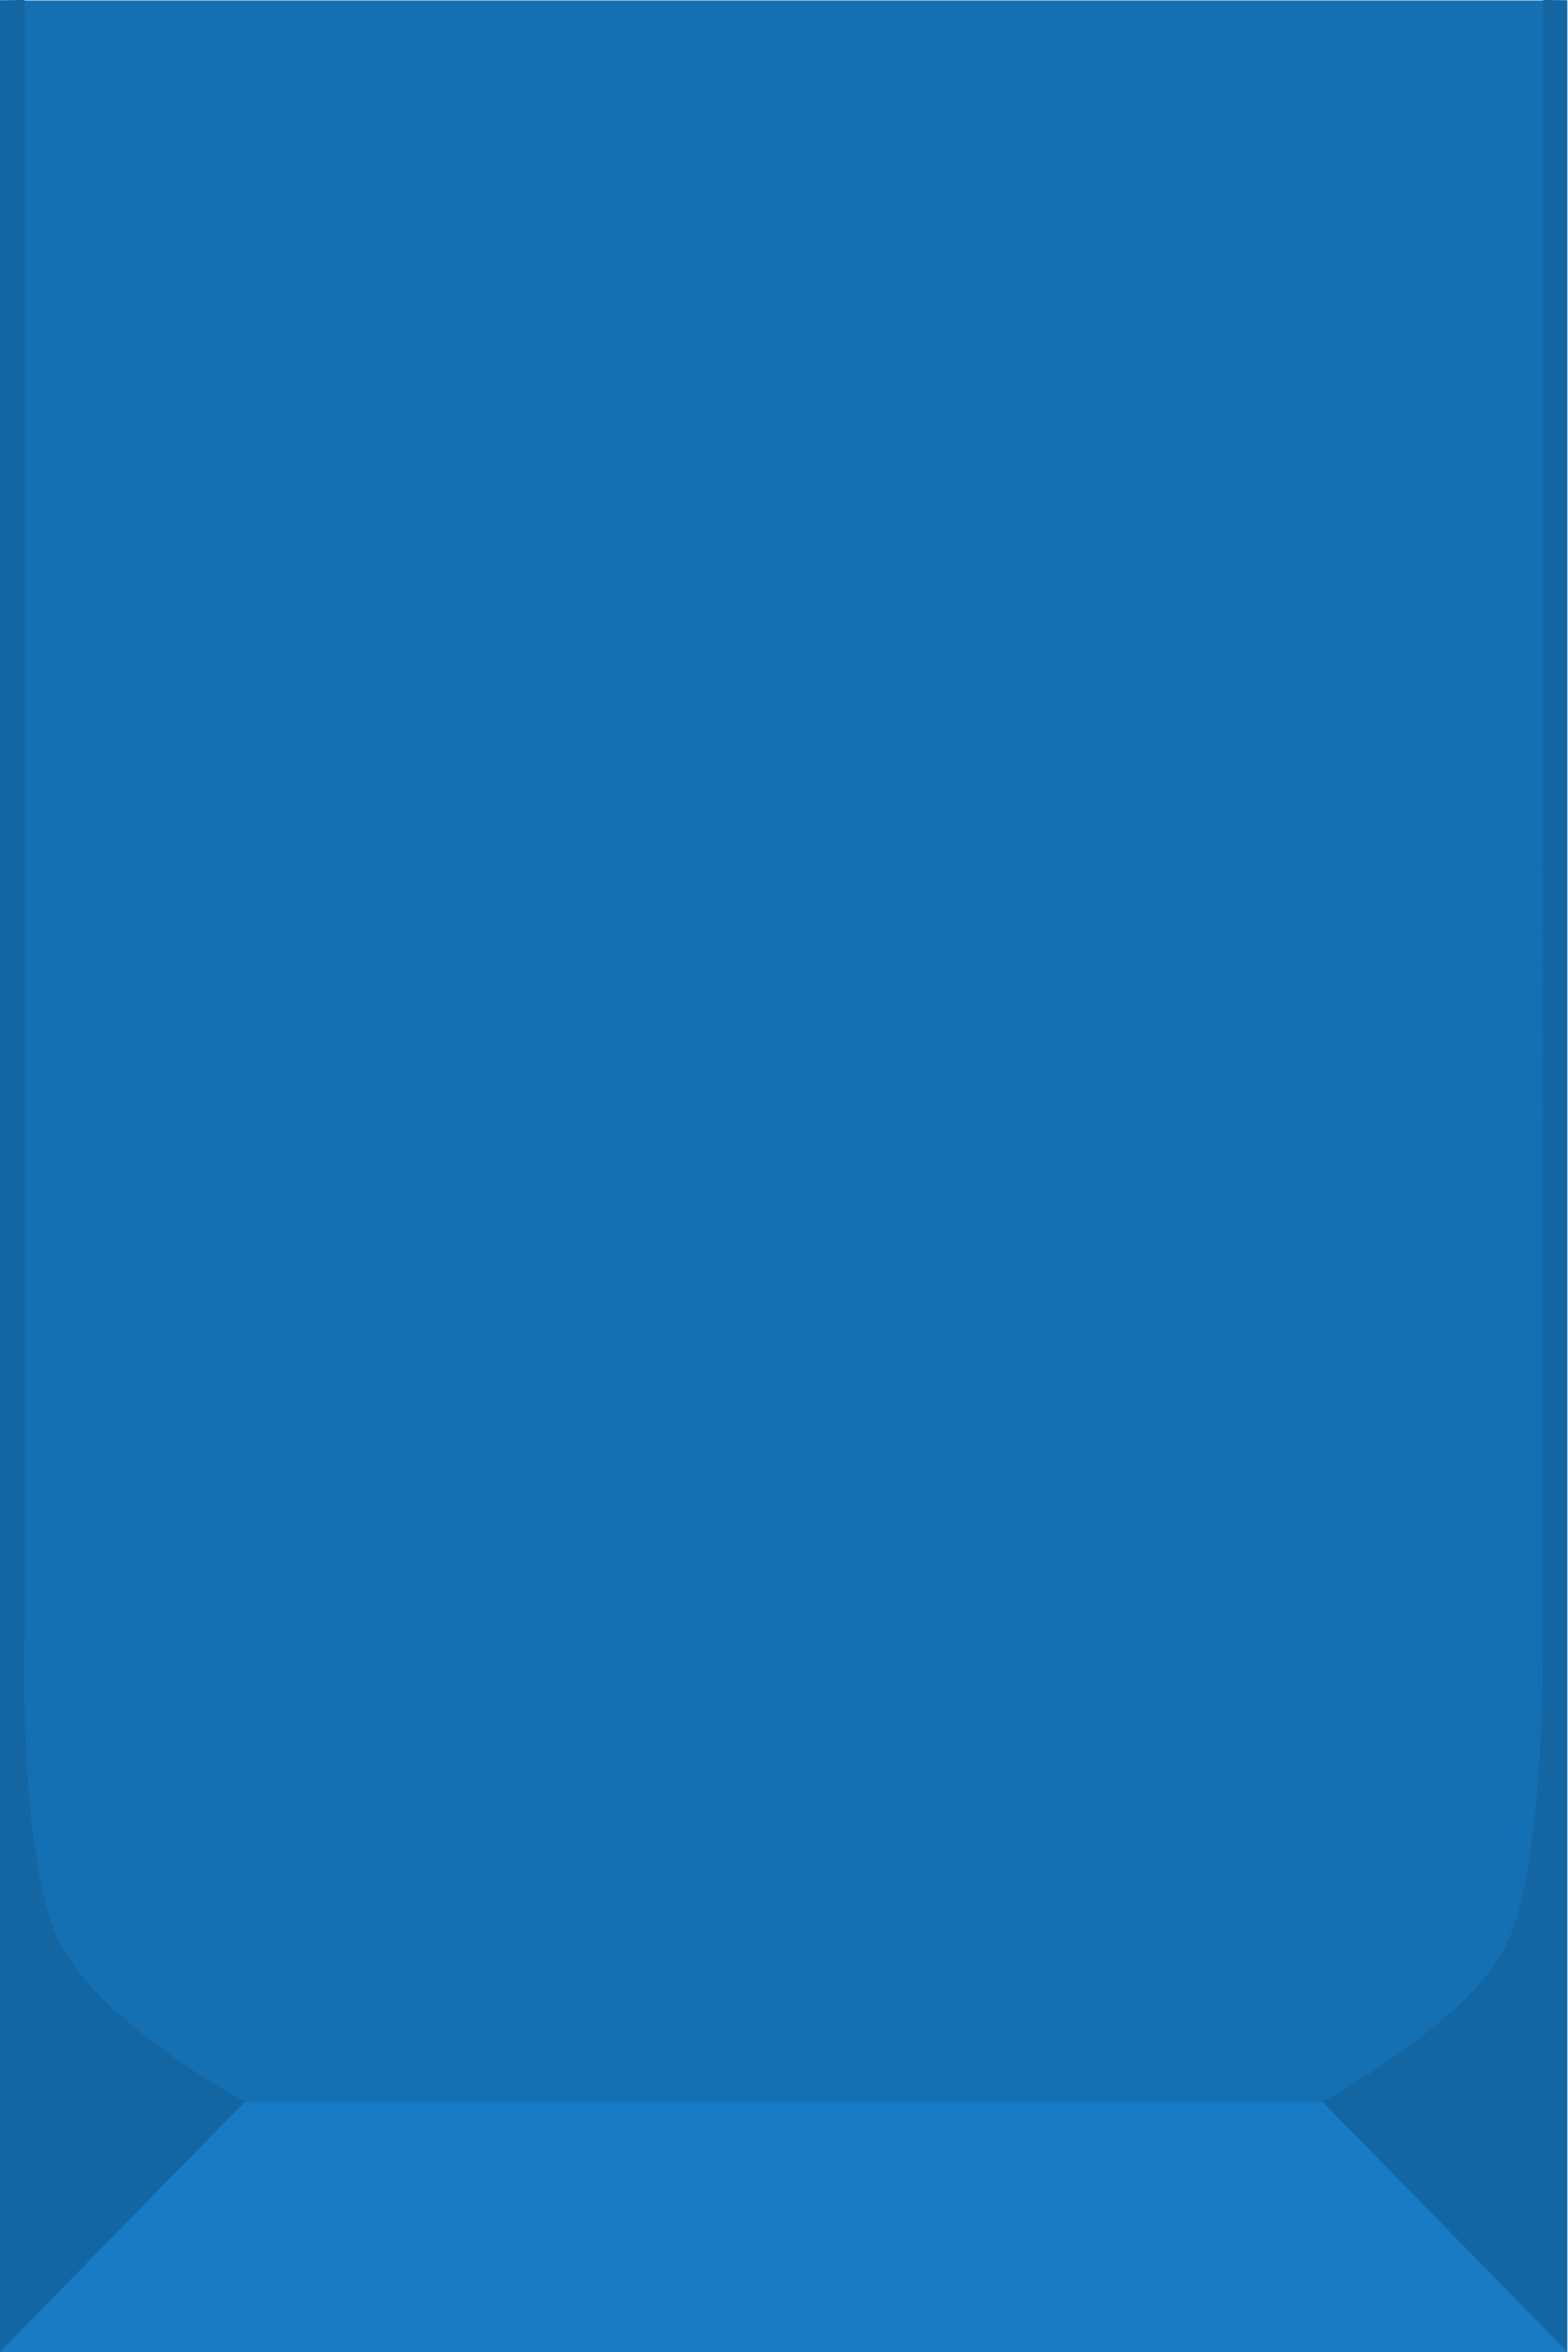
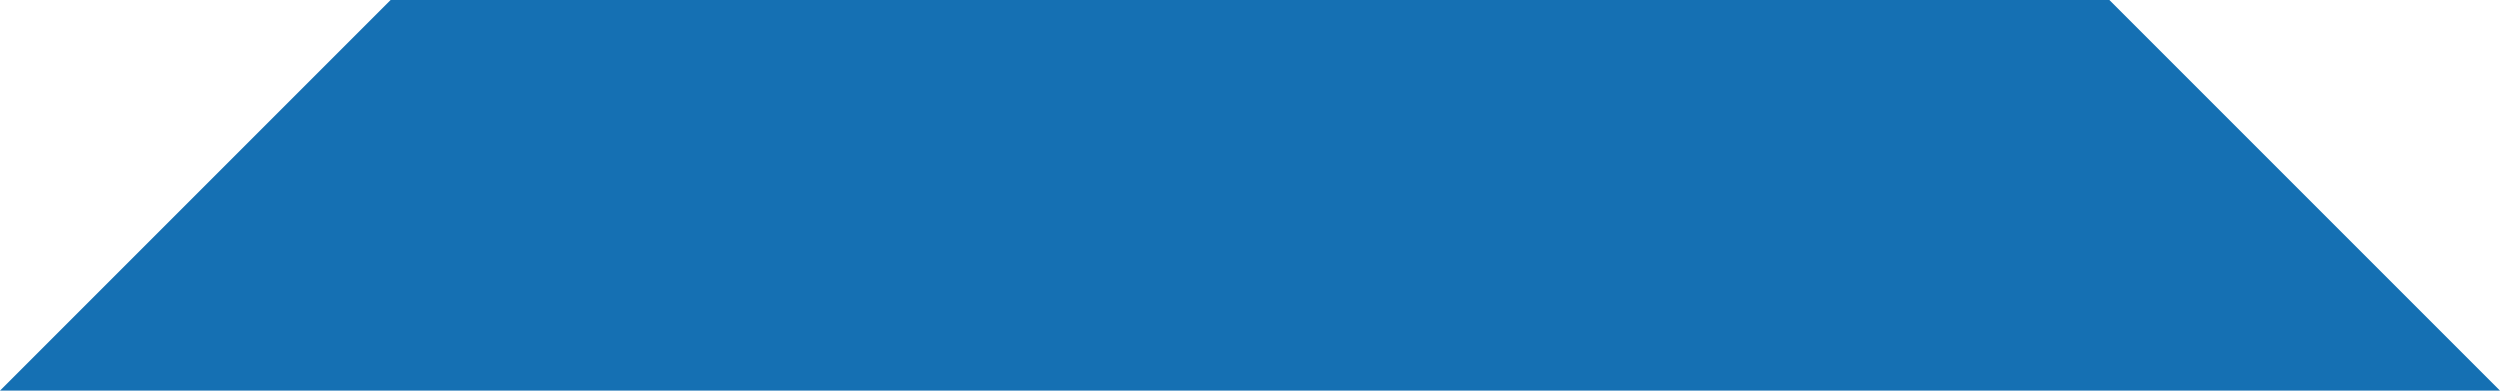
- <svg xmlns="http://www.w3.org/2000/svg" id="svg4534" height="480" width="320" version="1.1">
-   <g id="layer1" fill-rule="nonzero" transform="translate(0,-572.3622)">
-     <rect id="rect4494" height="479.91" width="319.91" y="572.45" x="0" fill="#1570b3" />
-     <path id="path4496" d="m319.91,572.45,0,479.91-49.986-51.069s29.392-15.839,37.49-31.939c8.097-16.1,7.498-62.572,7.498-62.572l0.09-334.43z" fill="#1366a1" />
-     <path id="path4498" d="m0,572.45,0,479.91,49.986-51.069s-28.678-15.414-37.49-31.939c-8.811-16.53-7.496-62.58-7.496-62.58v-334.42z" fill="#1366a1" />
-     <path id="path4500" d="m49.986,1001.3,219.94,0,49.986,51.054-319.91,0z" fill="#177cc5" />
+ <svg xmlns="http://www.w3.org/2000/svg" id="svg4534" height="50" width="320" version="1.1">
+   <defs id="defs11" />
+   <g id="layer1" transform="matrix(1.000281,0,0,0.9793552,-0.00200056,-980.6283)" style="fill-rule:nonzero">
+     <path id="path4500" d="m 49.986,1001.3 219.94,0 49.986,51.054 -319.91,0 z" style="fill:#1570b3;fill-opacity:1" />
  </g>
</svg>
